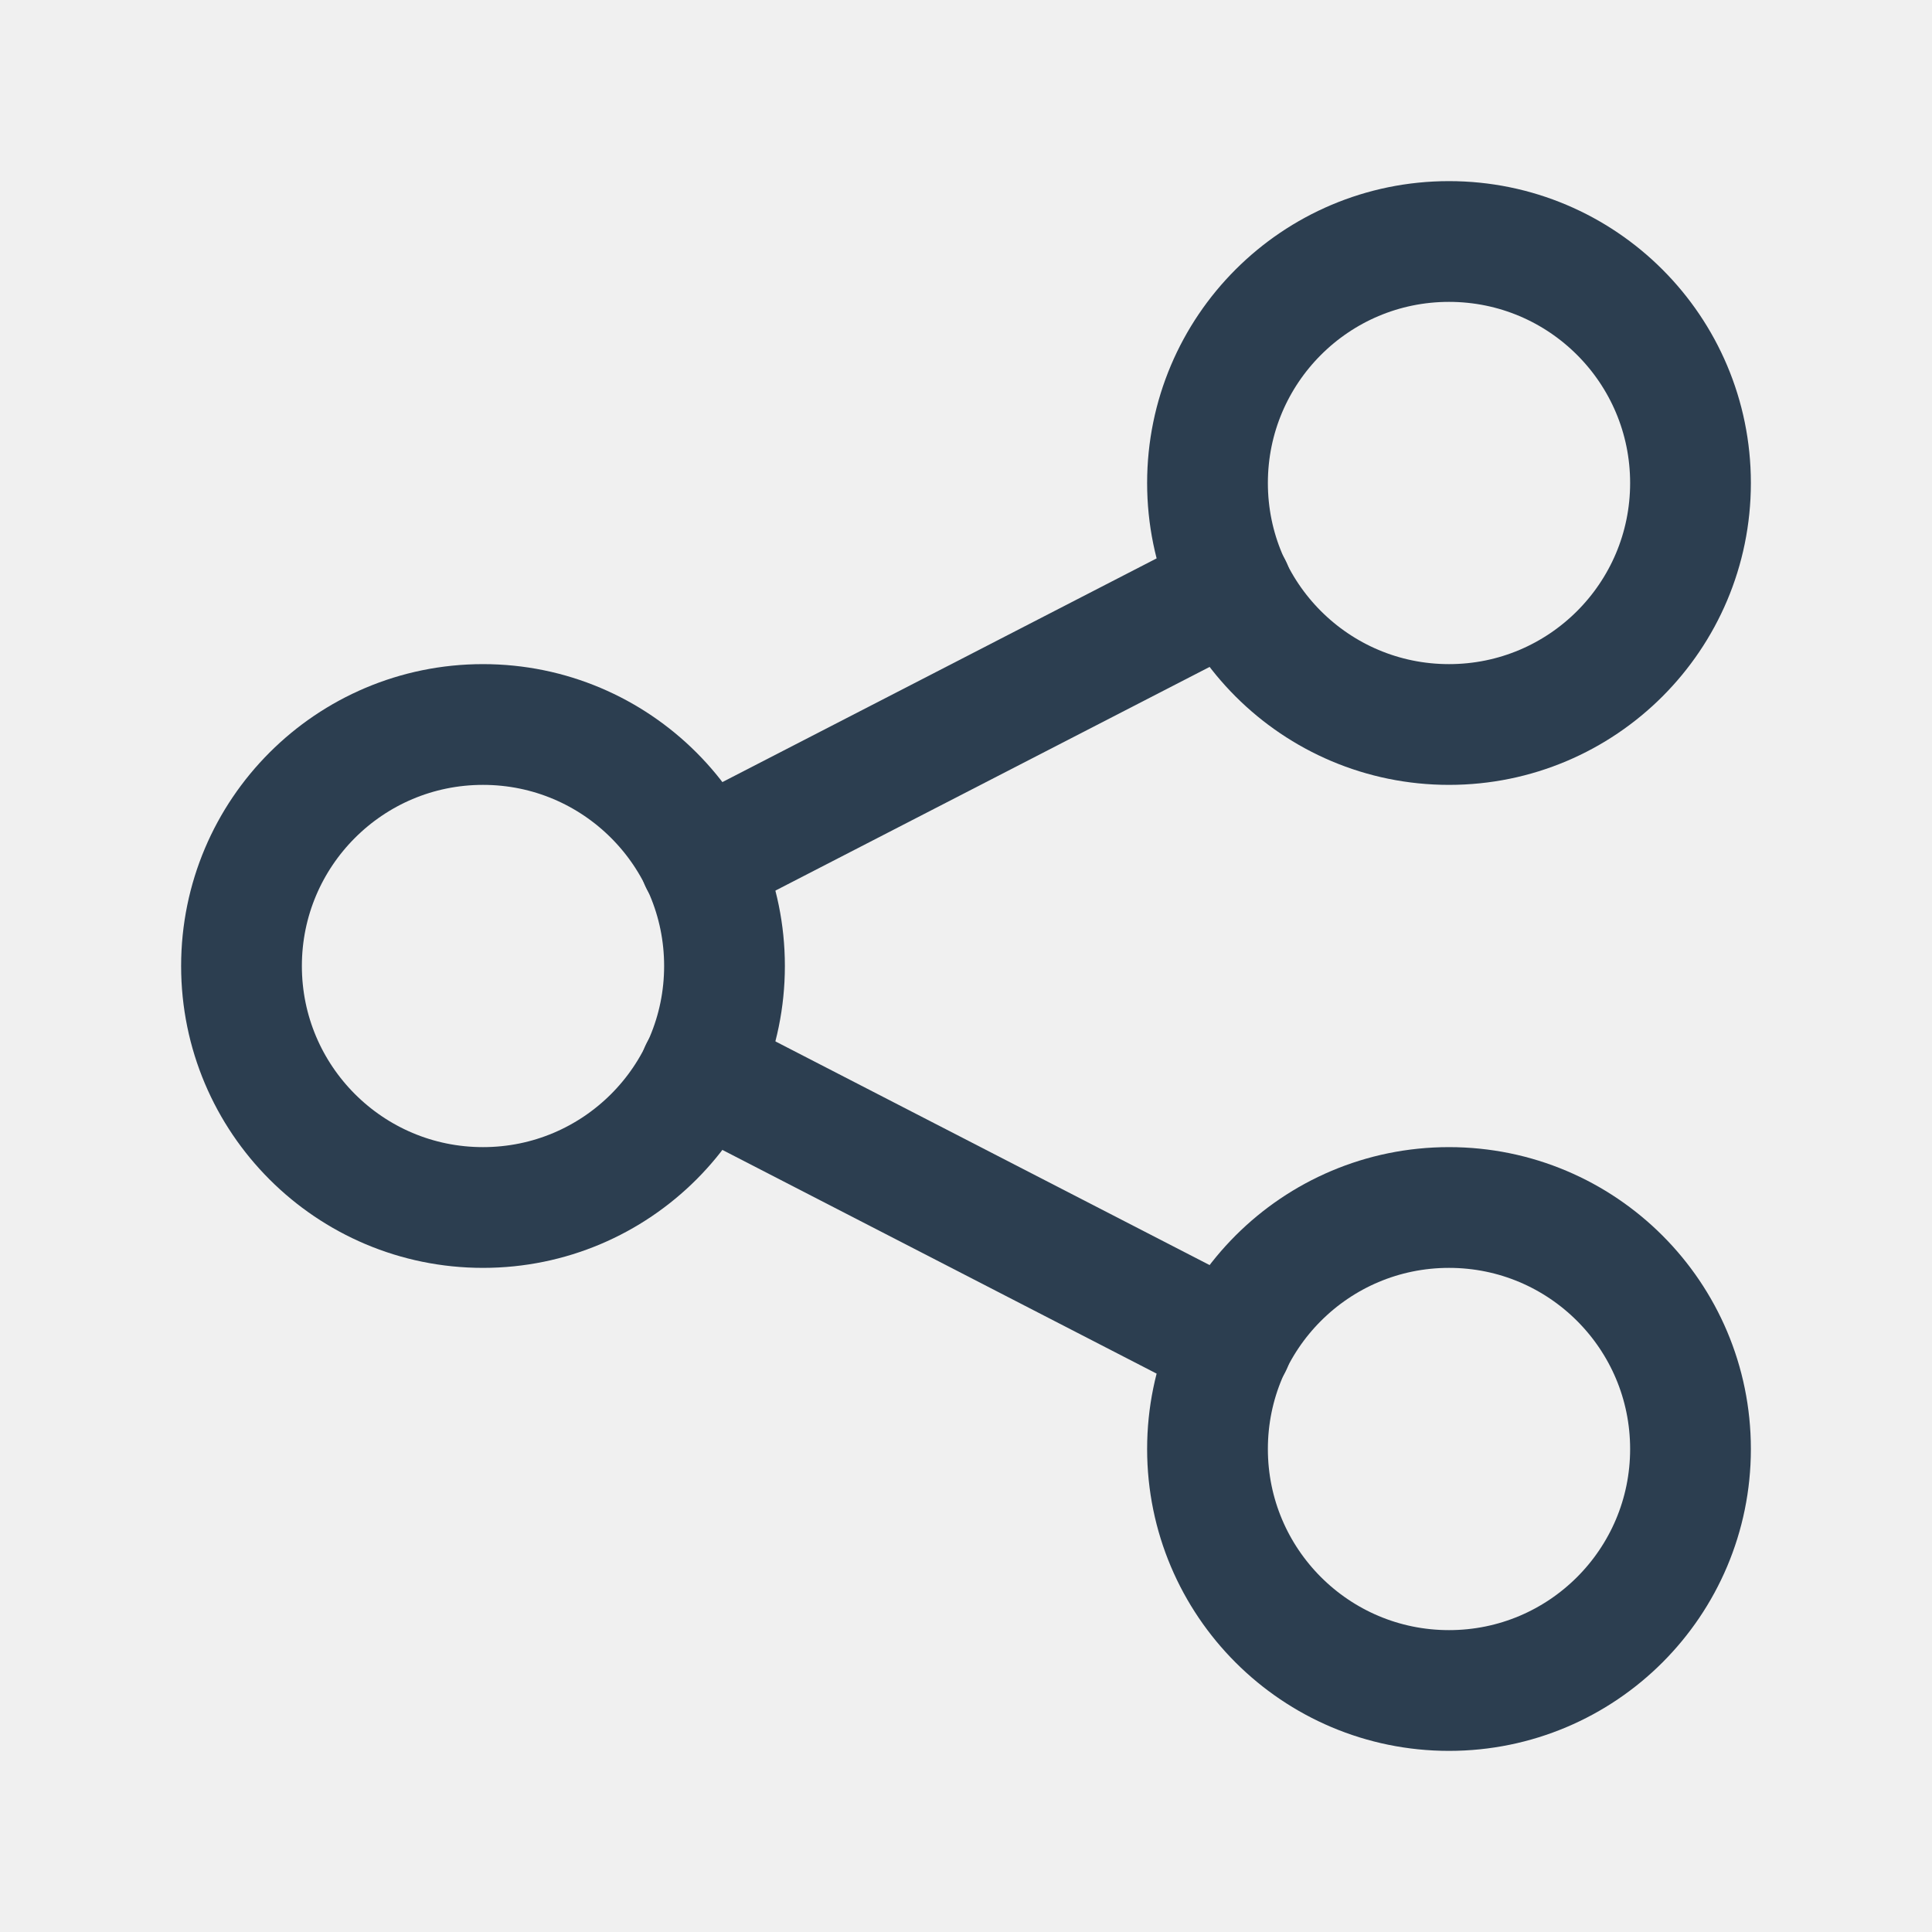
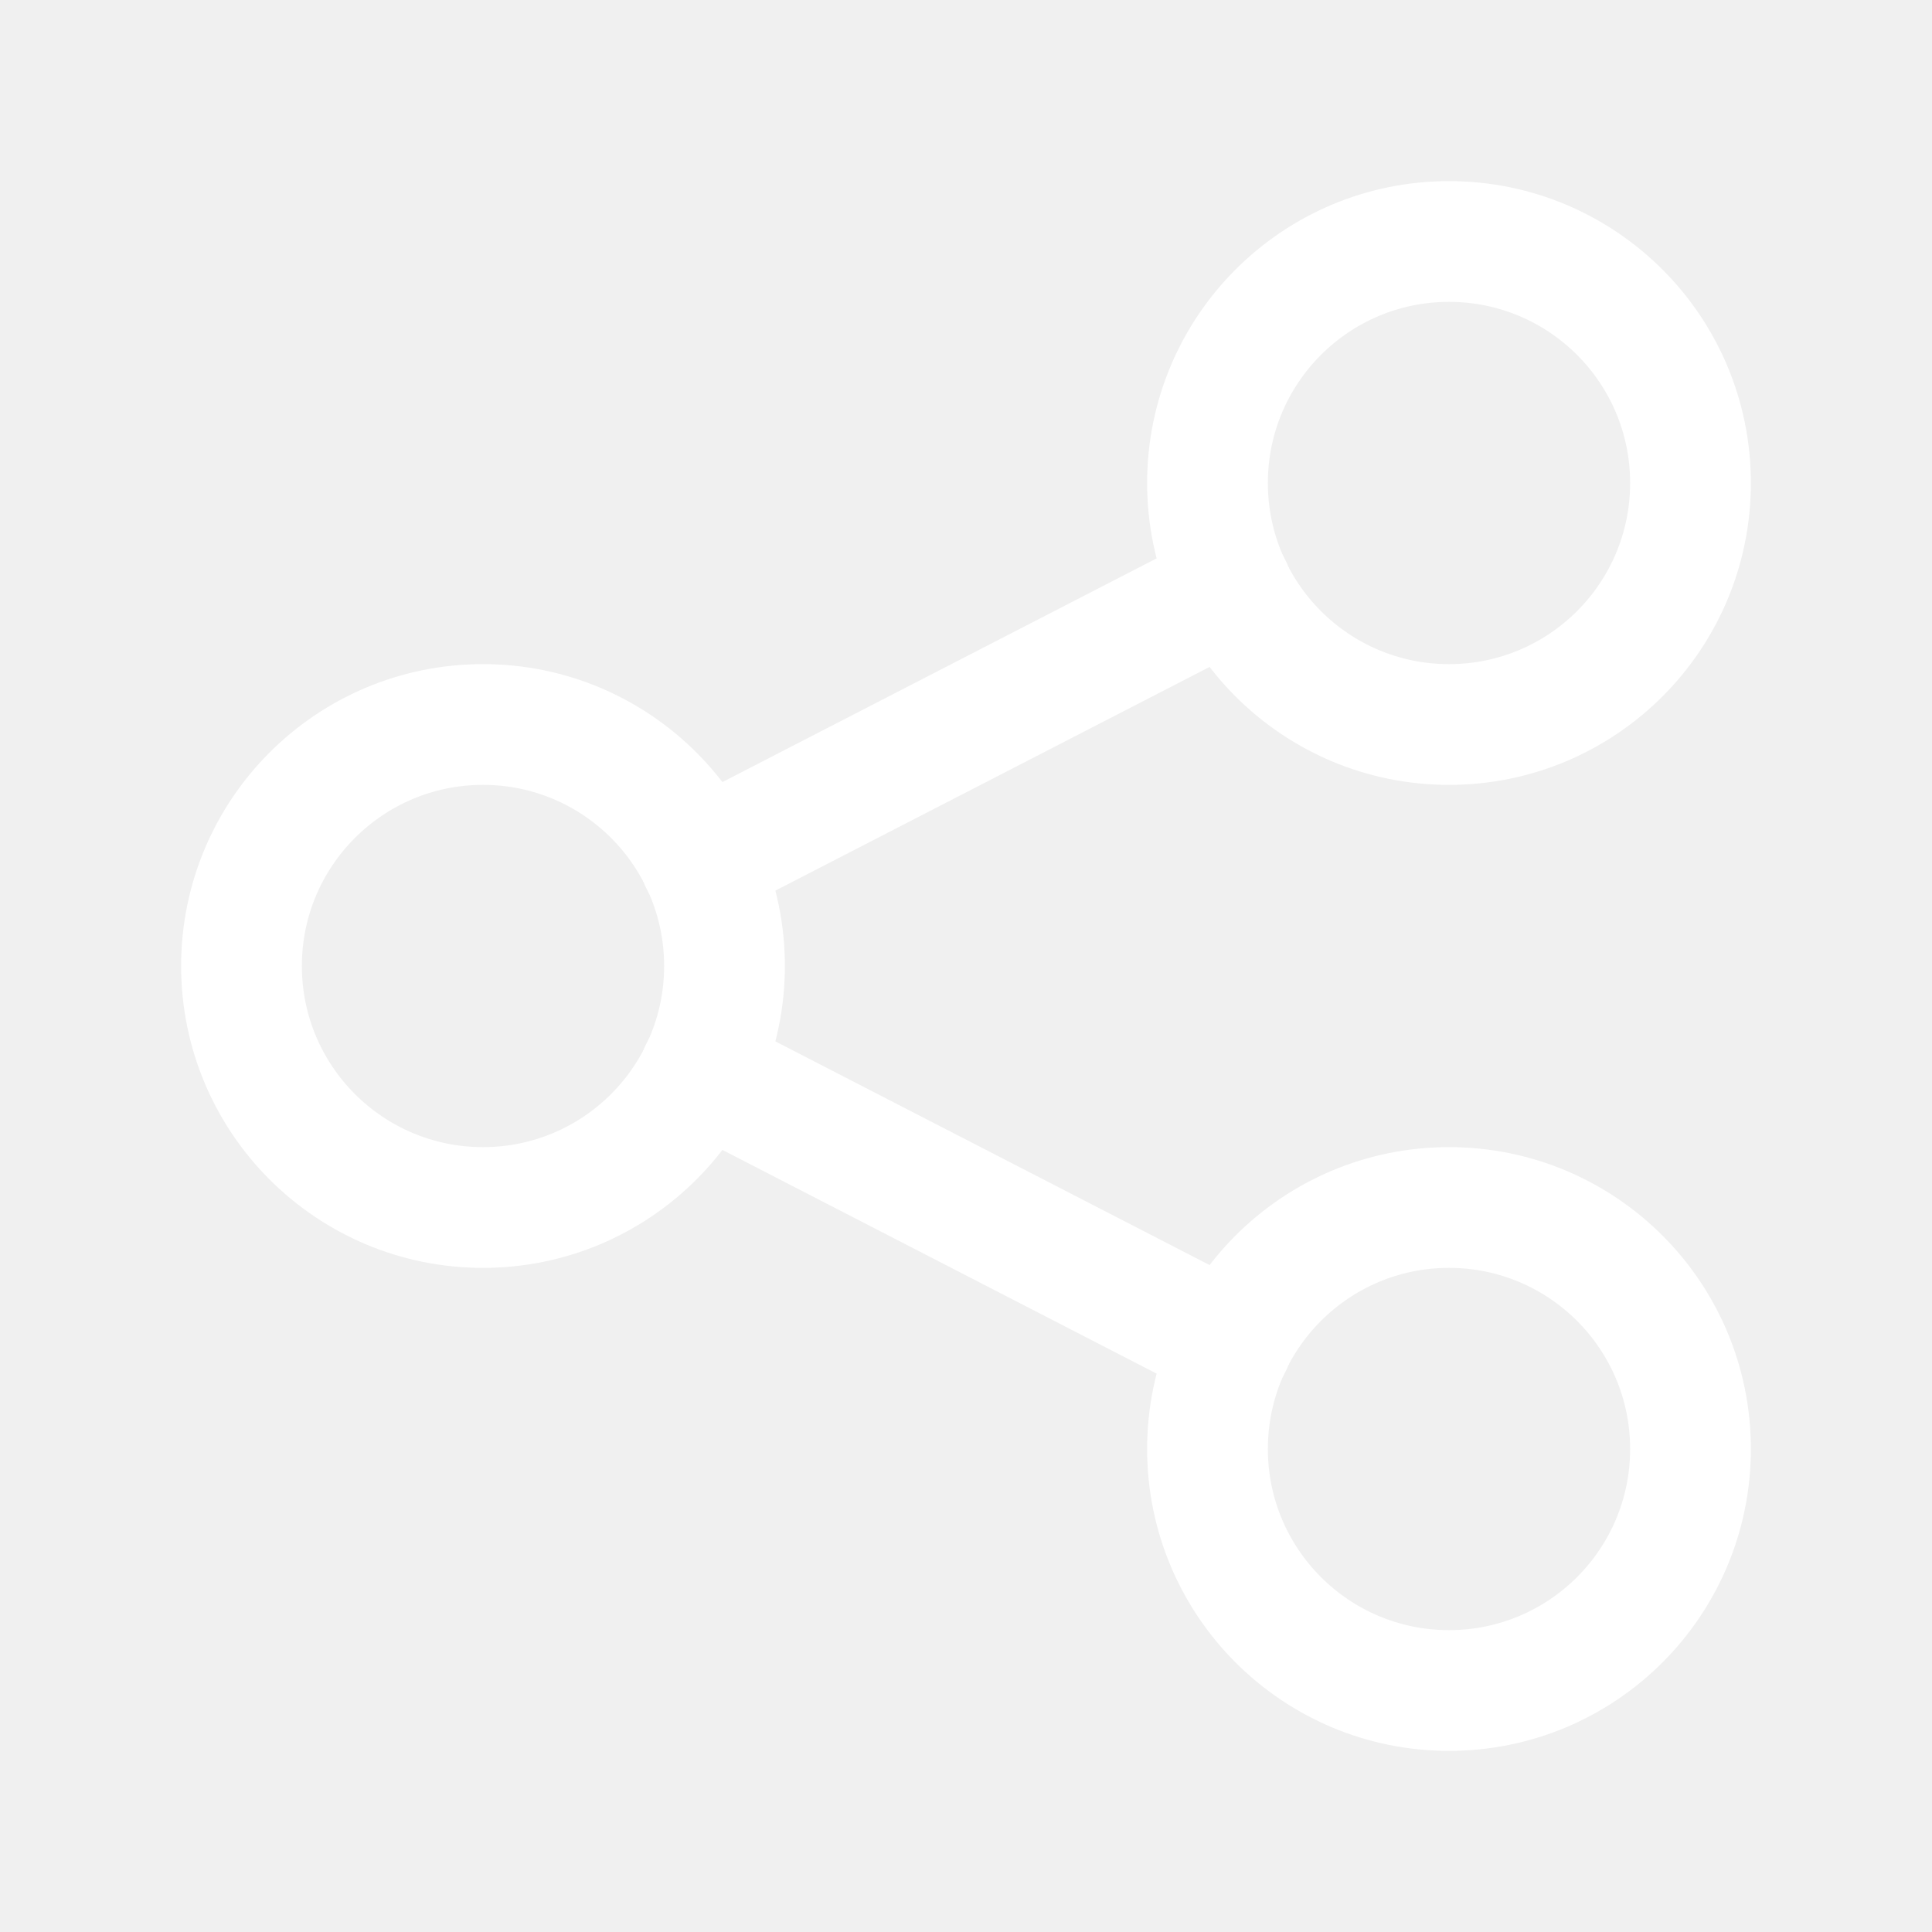
- <svg xmlns="http://www.w3.org/2000/svg" class="icon icon-tabler icon-tabler-share" width="44" height="44" viewBox="0 0 24 24" stroke-width="1.5" stroke="#2c3e50" fill="none" stroke-linecap="round" stroke-linejoin="round">
+ <svg xmlns="http://www.w3.org/2000/svg" class="icon icon-tabler icon-tabler-share" width="44" height="44" viewBox="0 0 24 24" stroke-width="1.5" stroke="#FFFFFF" fill="none" stroke-linecap="round" stroke-linejoin="round">
  <path stroke="none" d="M0 0h24v24H0z" fill="none" />
  <circle cx="6" cy="12" r="3" />
  <circle cx="18" cy="6" r="3" />
  <circle cx="18" cy="18" r="3" />
  <line x1="8.7" y1="10.7" x2="15.3" y2="7.3" />
  <line x1="8.7" y1="13.3" x2="15.3" y2="16.7" />
</svg>
